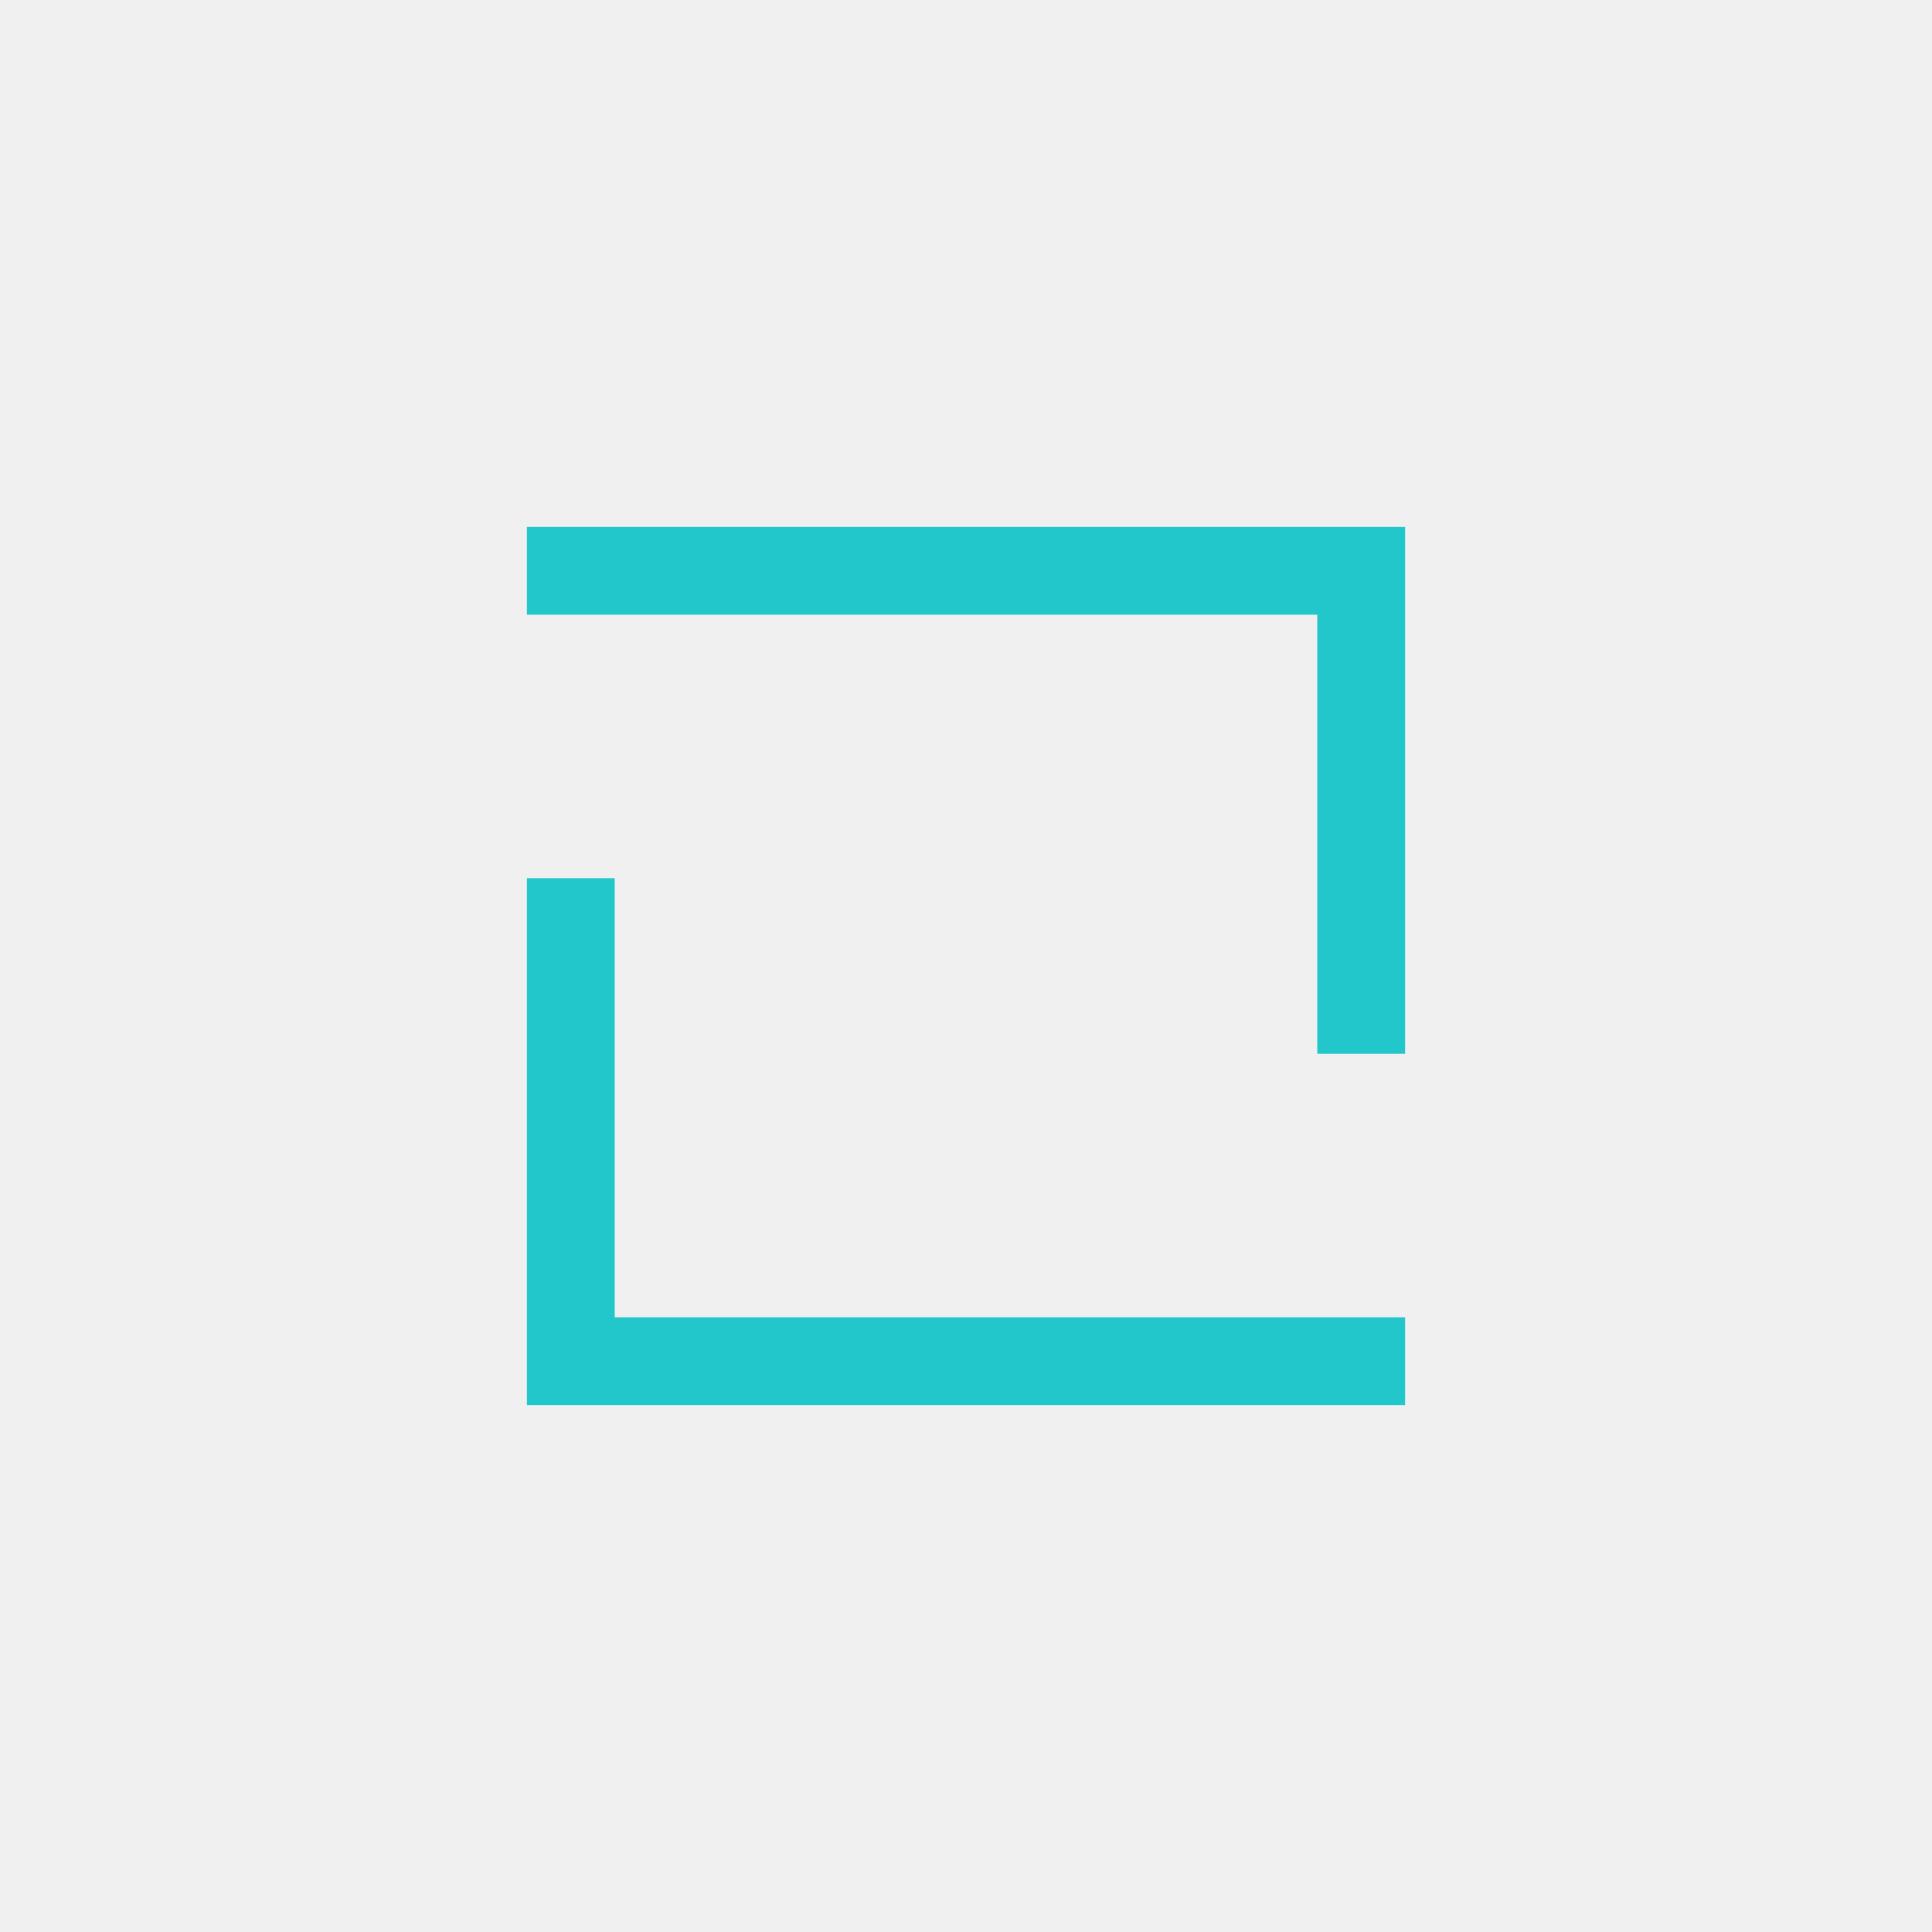
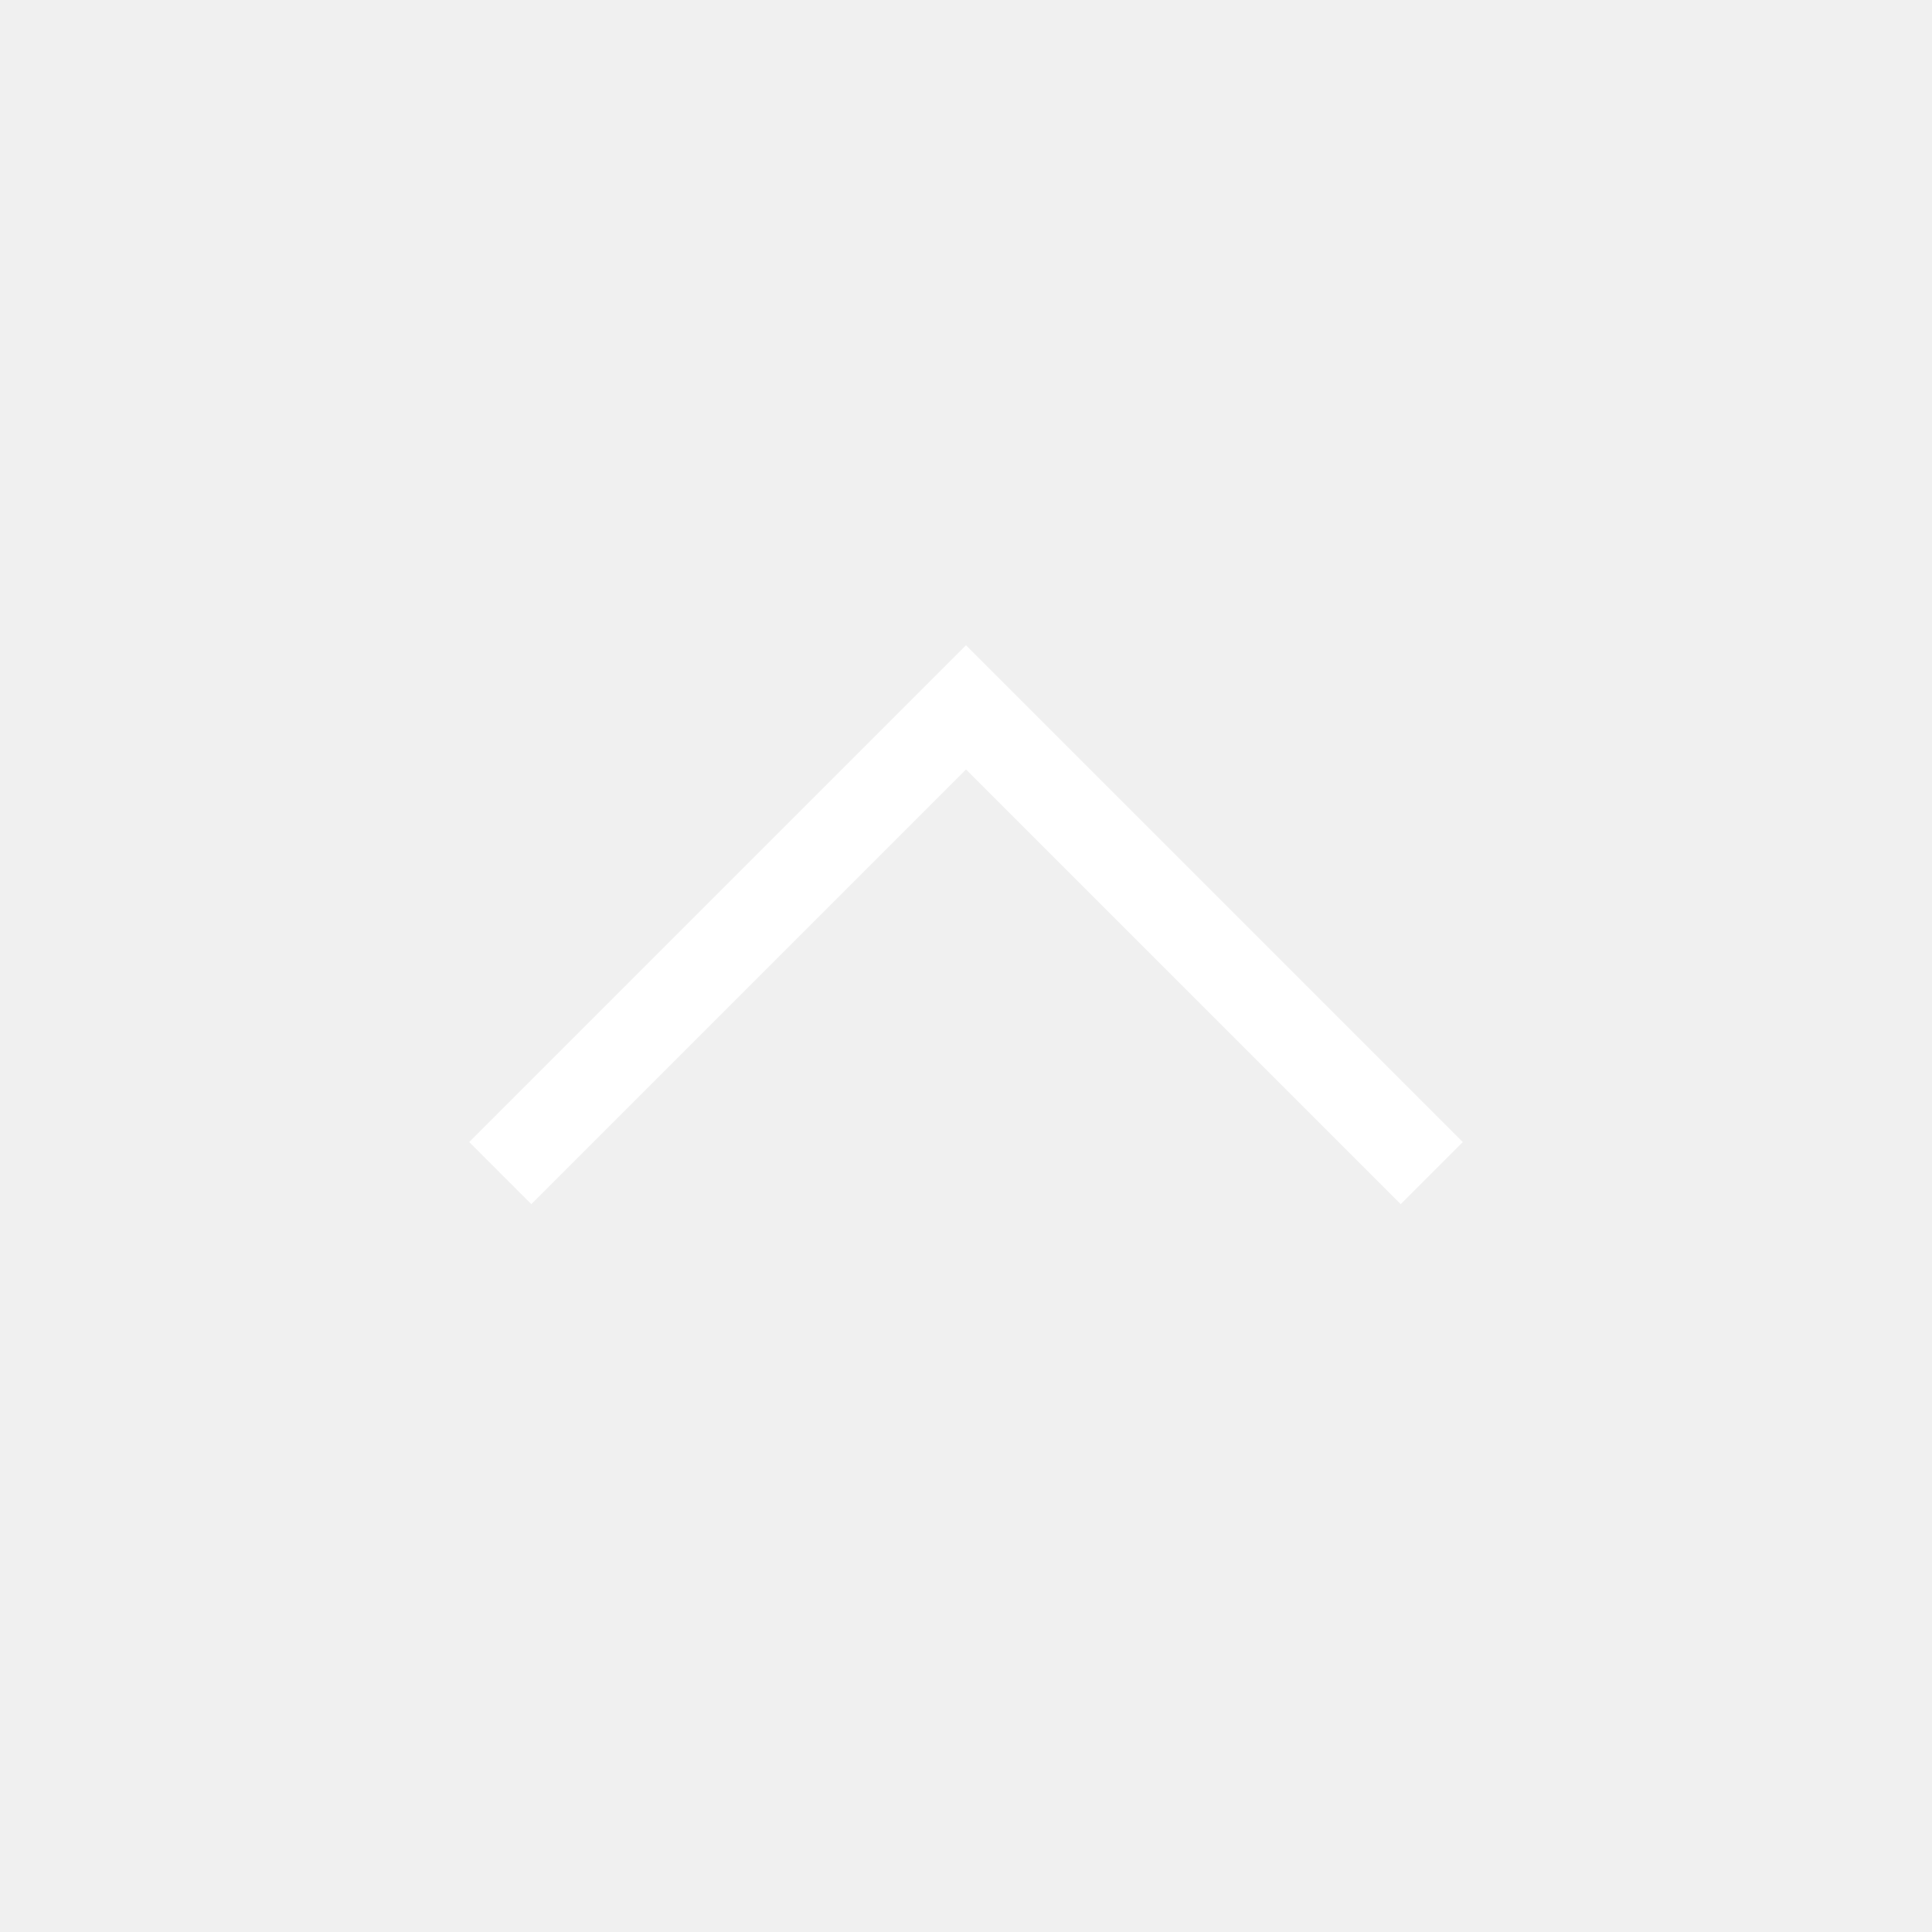
- <svg xmlns="http://www.w3.org/2000/svg" xmlns:xlink="http://www.w3.org/1999/xlink" version="1.0" width="22" height="22" id="svg2">
-   <defs id="defs4" />
-   <g id="active-center" transform="translate(-29,3)">
-     <rect y="-3" x="-37" height="22" width="22" id="rect3853" style="opacity:0.001;fill:#ffffff;fill-opacity:0.446;fill-rule:nonzero;stroke:none" />
-     <path style="color:#000000;fill:#f1f3f5;fill-opacity:0.902;fill-rule:nonzero;stroke:none;stroke-width:2;marker:none;visibility:visible;display:inline;overflow:visible;enable-background:accumulate" d="m -31,3 0,1 9,0 0,5 1,0 0,-6 -10,0 z m 0,4 0,5 0,1 1,0 9,0 0,-1 -9,0 0,-5 -1,0 z" id="rect4094" />
+ <svg xmlns="http://www.w3.org/2000/svg" style="enable-background:new" version="1.1" height="22" width="22" id="svg4306">
+   <defs id="defs26" />
+   <style id="current-color-scheme" type="text/css">
+         .ColorScheme-Text {
+             color:#232629;
+         }
+         .ColorScheme-ButtonFocus{
+             color:#3daee9;
+         }
+             .ColorScheme-NegativeText {
+             color:#da4453;
+         }
+     </style>
+   <g id="active-center" transform="rotate(180,11,11)">
+     <rect style="opacity:0.001;fill:#000000;fill-opacity:1;fill-rule:nonzero;stroke:none;stroke-width:2;stroke-linecap:round;stroke-linejoin:round;stroke-miterlimit:4;stroke-dasharray:none;stroke-opacity:1" y="0" x="0" height="22" width="22" id="rect4266" />
+     <circle style="opacity:0.003;fill:#000000;fill-opacity:1;stroke-width:1.001;enable-background:new" id="path867-5-6-5" cx="11" cy="11" r="9" />
+     <path class="ColorScheme-Text" d="M 16.657,8.995 15.95,8.288 11,13.238 6.05,8.288 5.343,8.995 11,14.652 Z" style="opacity:1;fill:#ffffff" id="rect909-7-3-7-3-5-2-0" />
  </g>
-   <g transform="translate(-8,3)" id="hover-center">
-     <rect y="-3" x="-14" height="22" width="22" id="rect3853-8" style="opacity:0.001;fill:#ffffff;fill-opacity:0.446;fill-rule:nonzero;stroke:none" />
-     <path style="color:#000000;fill:#21c7ca;fill-opacity:1;fill-rule:nonzero;stroke:none;stroke-width:2;marker:none;visibility:visible;display:inline;overflow:visible;enable-background:accumulate" d="M -8,3 -8,4 1,4 1,9 2,9 2,3 -8,3 z m 0,4 0,5 0,1 1,0 9,0 0,-1 -9,0 0,-5 -1,0 z" id="rect4094-6" />
+   <g id="hover-center" style="enable-background:new" transform="rotate(180,22,11)">
+     <rect id="rect4266-3" width="22" height="22" x="0" y="0" style="opacity:0.001;fill:#000000;fill-opacity:1;fill-rule:nonzero;stroke:none;stroke-width:2;stroke-linecap:round;stroke-linejoin:round;stroke-miterlimit:4;stroke-dasharray:none;stroke-opacity:1" />
+     <path id="path867-5-6-5-6" style="fill:currentColor" d="M 32.99,2 A 9,9 0 0 0 24,11 a 9,9 0 0 0 9,9 9,9 0 0 0 9,-9 9,9 0 0 0 -9,-9 9,9 0 0 0 -0.01,0 z M 28.051,8.287 33,13.238 37.949,8.287 38.656,8.994 33,14.652 27.344,8.994 Z" transform="translate(-22)" class="ColorScheme-Text" />
  </g>
-   <g transform="translate(-16,3)" id="inactive-center" style="opacity:0.5">
-     <rect y="-3" x="-28" height="22" width="22" id="rect3853-3" style="opacity:0.001;fill:#ffffff;fill-opacity:0.446;fill-rule:nonzero;stroke:none" />
-     <path style="color:#000000;fill:#f1f3f5;fill-opacity:0.902;fill-rule:nonzero;stroke:none;stroke-width:2;marker:none;visibility:visible;display:inline;overflow:visible;enable-background:accumulate" d="m -22,3 0,1 9,0 0,5 1,0 0,-6 -10,0 z m 0,4 0,5 0,1 1,0 9,0 0,-1 -9,0 0,-5 -1,0 z" id="rect4094-1" />
+   <g transform="rotate(180,44,11)" style="enable-background:new" id="inactive-center">
+     <rect id="rect4266-9" width="22" height="22" x="0" y="0" style="opacity:0.001;fill:#000000;fill-opacity:1;fill-rule:nonzero;stroke:none;stroke-width:2;stroke-linecap:round;stroke-linejoin:round;stroke-miterlimit:4;stroke-dasharray:none;stroke-opacity:1" />
+     <circle r="9" cy="11" cx="11" id="path867-5-6-5-1" style="opacity:0.003;fill:#000000;fill-opacity:1;stroke-width:1.001;enable-background:new" />
+     <path id="rect909-7-3-7-3-5-2-0-2" style="opacity:0.3;fill:currentColor" d="M 16.657,8.995 15.95,8.288 11,13.238 6.05,8.288 5.343,8.995 11,14.652 Z" class="ColorScheme-Text" />
  </g>
-   <g id="pressed-center" transform="translate(0,3)">
-     <rect y="-3" x="0" height="22" width="22" id="rect3853-82" style="opacity:0.001;fill:#ffffff;fill-opacity:0.446;fill-rule:nonzero;stroke:none" />
-     <path style="color:#000000;fill:#21c7ca;fill-opacity:1;fill-rule:nonzero;stroke:none;stroke-width:2;marker:none;visibility:visible;display:inline;overflow:visible;enable-background:accumulate" d="m 6,3 0,1 9,0 0,5 1,0 0,-6 -10,0 z m 0,4 0,5 0,1 1,0 9,0 0,-1 -9,0 0,-5 -1,0 z" id="rect4094-4" />
+   <g transform="rotate(180,55,11)" style="enable-background:new" id="deactivated-center">
+     <rect id="rect4266-0" width="22" height="22" x="0" y="0" style="opacity:0.001;fill:#000000;fill-opacity:1;fill-rule:nonzero;stroke:none;stroke-width:2;stroke-linecap:round;stroke-linejoin:round;stroke-miterlimit:4;stroke-dasharray:none;stroke-opacity:1" />
+     <circle r="9" cy="11" cx="11" id="path867-5-6-5-93" style="opacity:0.003;fill:#000000;fill-opacity:1;stroke-width:1.001;enable-background:new" />
+     <path id="rect909-7-3-7-3-5-2-0-6" style="opacity:0.3;fill:currentColor" d="M 16.657,8.995 15.95,8.288 11,13.238 6.05,8.288 5.343,8.995 11,14.652 Z" class="ColorScheme-Text" />
  </g>
-   <use x="0" y="0" xlink:href="#active-center" id="deactivated-center" transform="translate(88,0)" width="22" height="22" style="opacity:0.179" />
-   <use x="0" y="0" xlink:href="#active-center" id="deactivated-inactive-center" transform="translate(110,0)" width="22" height="22" style="opacity:0.134" />
+   <g style="enable-background:new" id="pressed-center" transform="rotate(-180,33,11)">
+     <rect style="opacity:0.001;fill:#000000;fill-opacity:1;fill-rule:nonzero;stroke:none;stroke-width:2;stroke-linecap:round;stroke-linejoin:round;stroke-miterlimit:4;stroke-dasharray:none;stroke-opacity:1" y="0" x="0" height="22" width="22" id="rect4266-3-6" />
+     <path transform="translate(-22)" d="M 32.99,2 A 9,9 0 0 0 24,11 9,9 0 0 0 33,20 9,9 0 0 0 42,11 9,9 0 0 0 33,2 9,9 0 0 0 32.99,2 Z M 28.051,8.287 33,13.238 37.949,8.287 38.656,8.994 33,14.652 27.344,8.994 Z" style="opacity:0.3;fill:currentColor" id="path867-5-6-5-6-7" class="ColorScheme-Text" />
+   </g>
</svg>
